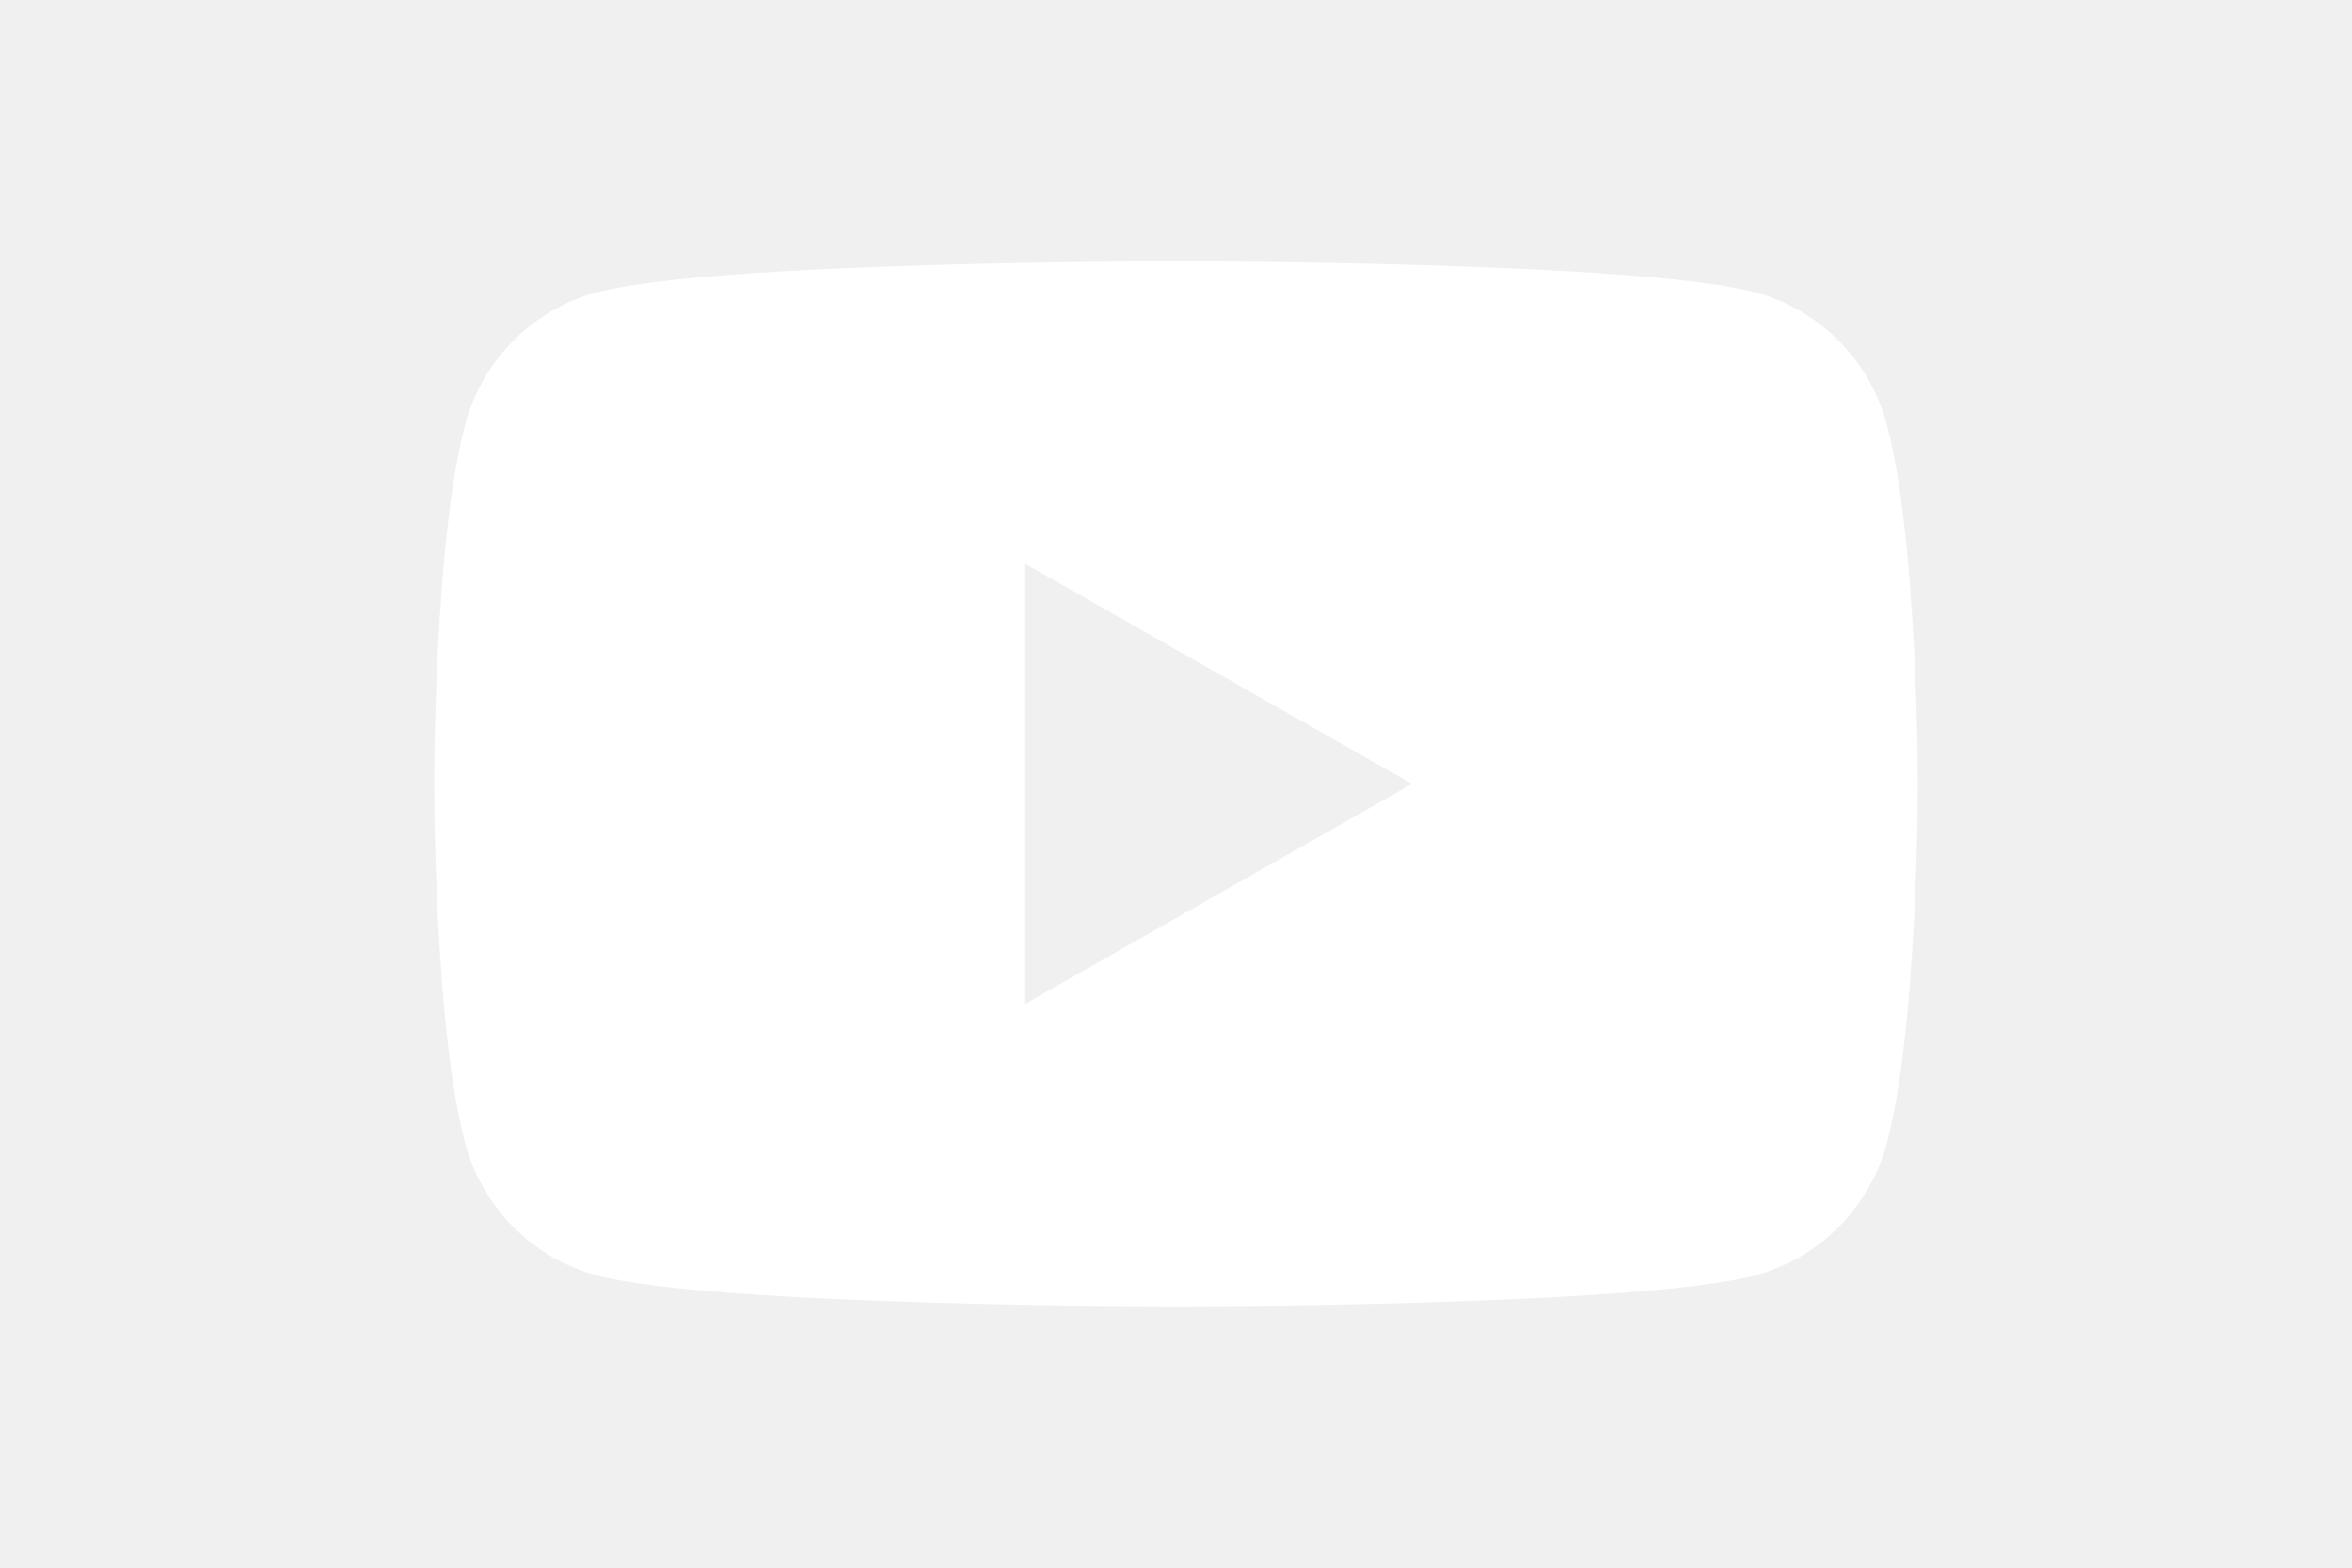
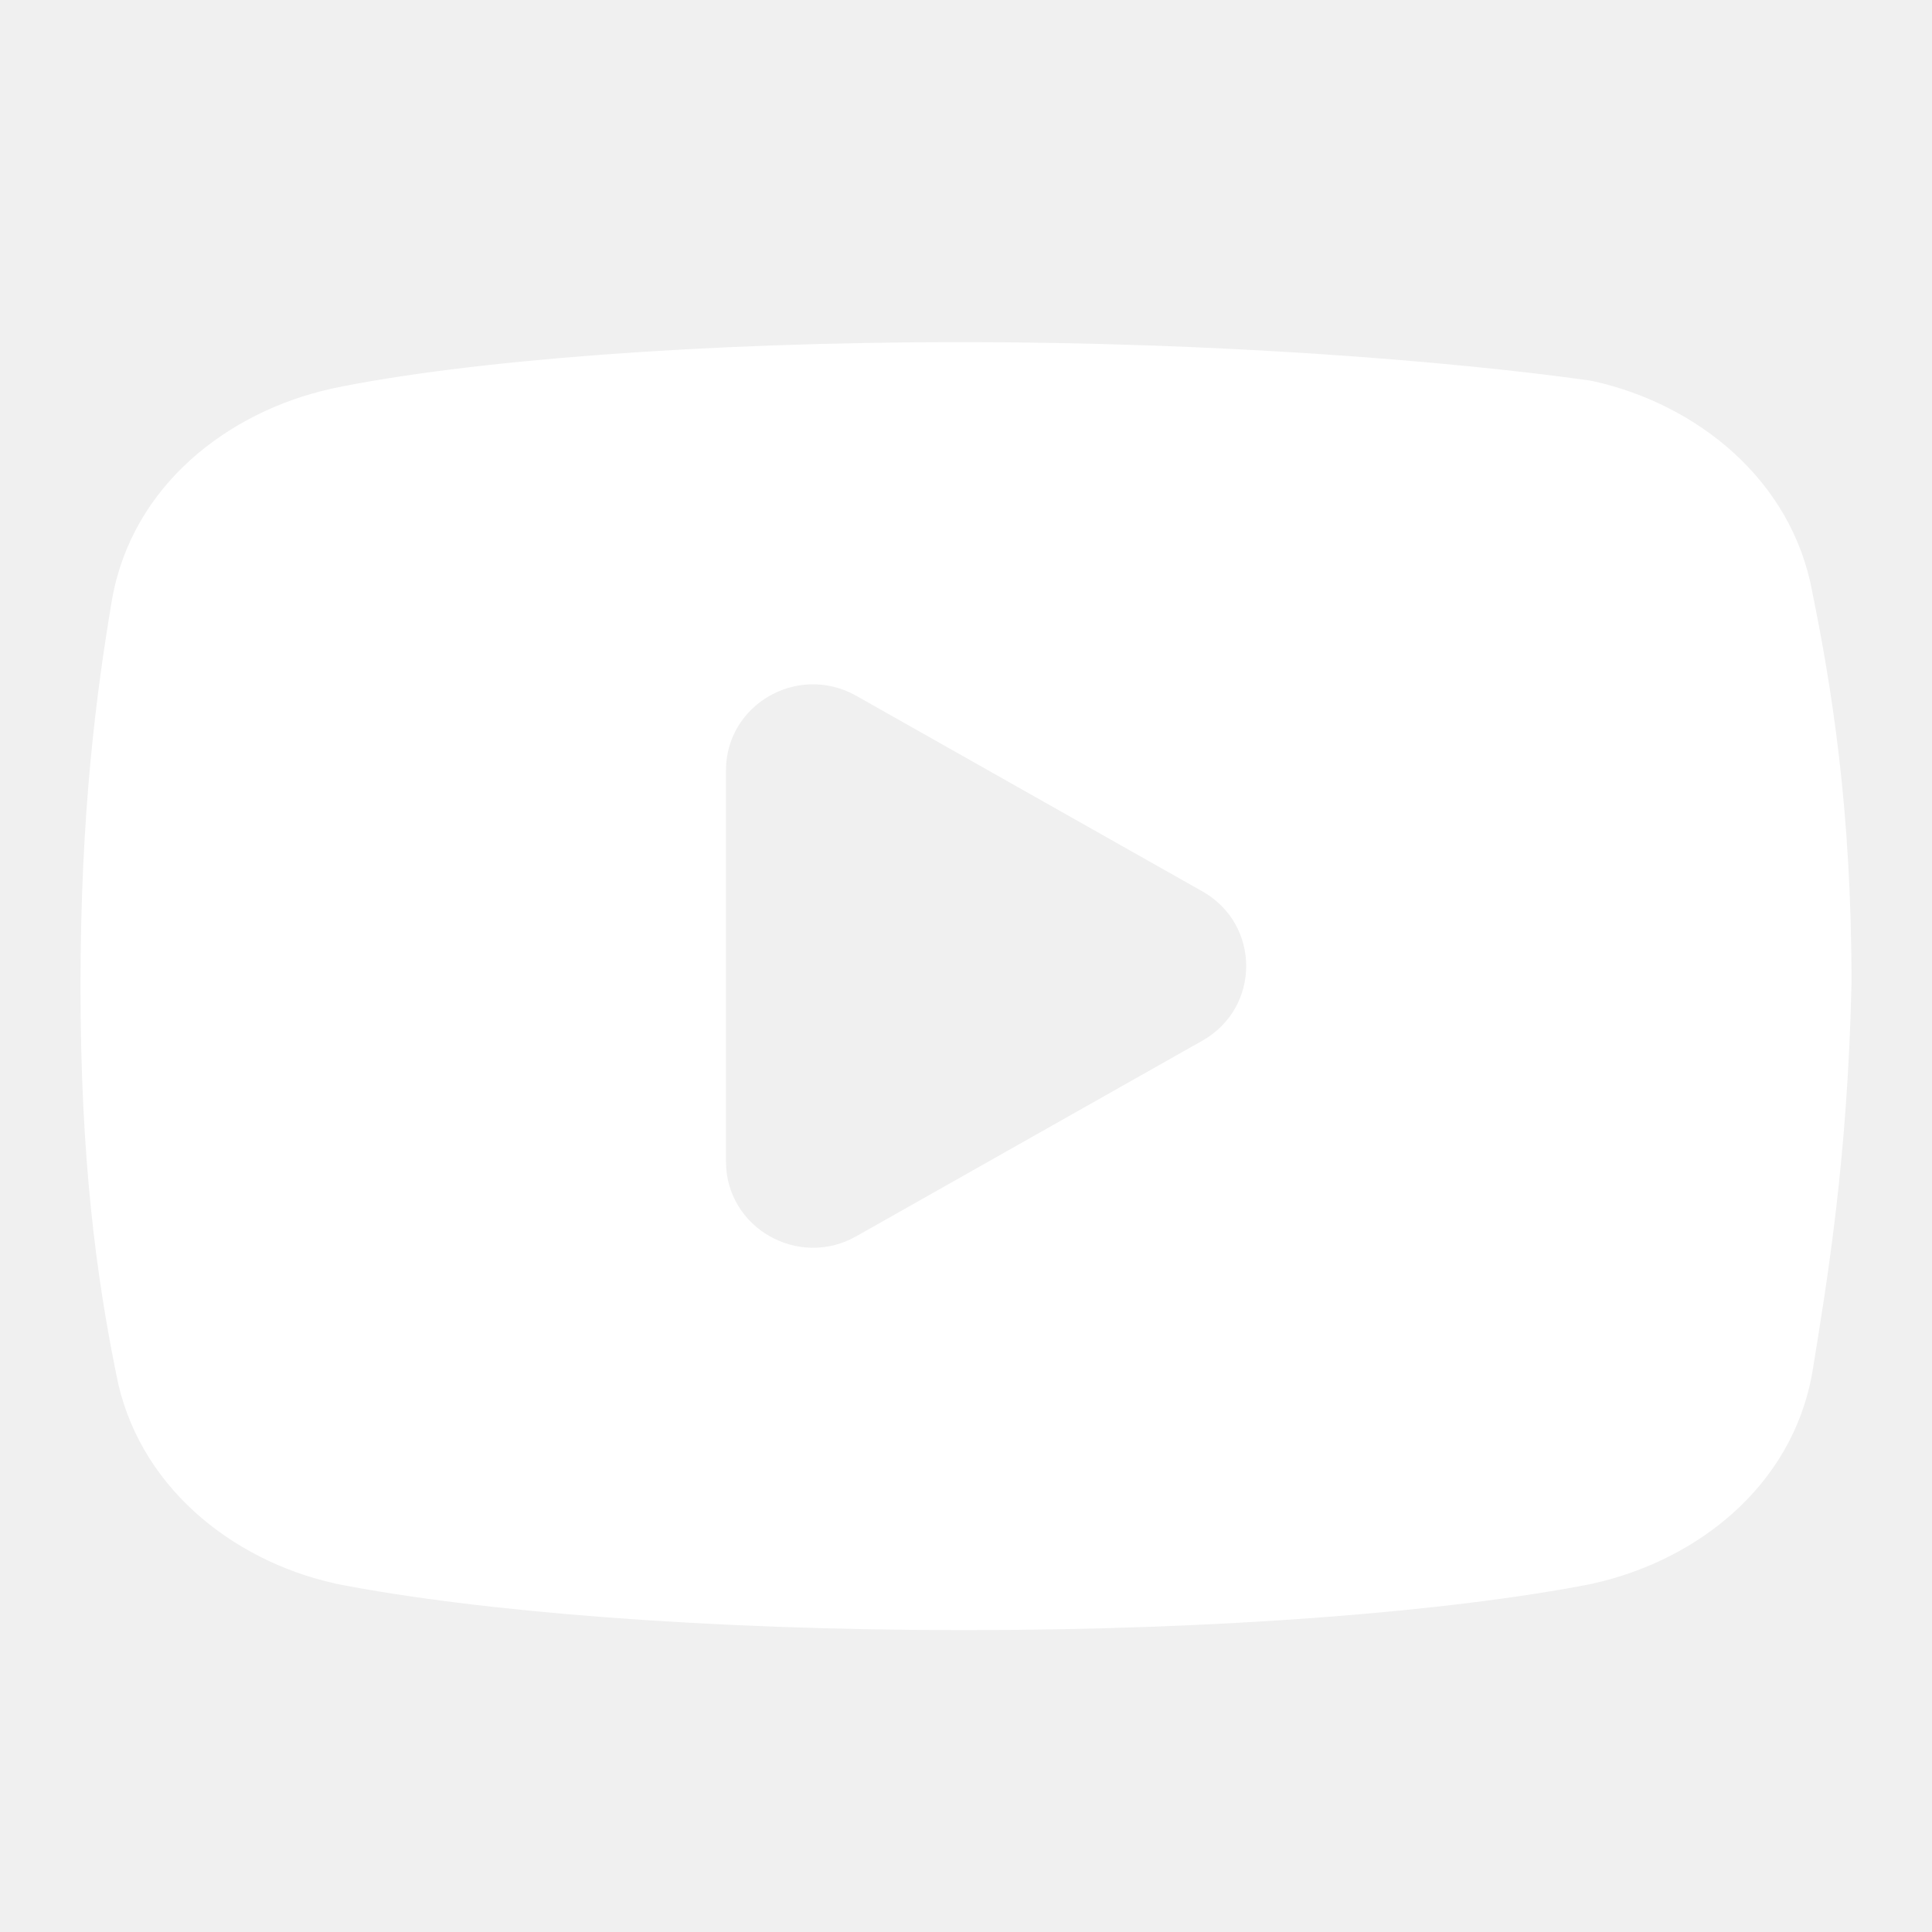
- <svg xmlns="http://www.w3.org/2000/svg" height="800" width="1200" viewBox="-35.2 -41.333 305.067 248">
-   <path d="M93.333 117.559V47.775l61.334 34.893zm136.43-91.742c-2.699-10.162-10.651-18.165-20.747-20.881C190.716 0 117.333 0 117.333 0S43.951 0 25.651 4.936C15.555 7.652 7.603 15.655 4.904 25.817 0 44.236 0 82.667 0 82.667s0 38.429 4.904 56.849c2.699 10.163 10.65 18.165 20.747 20.883 18.3 4.934 91.682 4.934 91.682 4.934s73.383 0 91.683-4.934c10.096-2.718 18.048-10.72 20.747-20.883 4.904-18.42 4.904-56.85 4.904-56.85s0-38.43-4.904-56.849" fill="#fff" />
+ <svg xmlns="http://www.w3.org/2000/svg" fill="#FFFFFF" viewBox="0 0 48 48" width="48px" height="48px">
+   <path d="M 23.857 8.5 C 17.505 8.5 11.602 8.953 8.234 9.656 A 1.5 1.5 0 0 0 8.213 9.662 C 5.675 10.231 3.286 12.048 2.783 14.895 A 1.5 1.5 0 0 0 2.781 14.906 C 2.395 17.2 2 20.191 2 24.5 C 2 28.801 2.396 31.712 2.885 34.127 C 3.4 36.889 5.734 38.762 8.311 39.338 A 1.5 1.5 0 0 0 8.348 39.348 C 11.863 40.04 17.598 40.5 23.951 40.5 C 30.304 40.5 36.043 40.04 39.559 39.348 A 1.5 1.5 0 0 0 39.596 39.338 C 42.133 38.769 44.522 36.952 45.025 34.105 A 1.5 1.5 0 0 0 45.029 34.084 C 45.41 31.743 45.903 28.756 46 24.439 A 1.5 1.5 0 0 0 46 24.406 C 46 20.088 45.506 17.079 45.023 14.695 C 44.512 11.927 42.175 10.049 39.596 9.473 A 1.5 1.5 0 0 0 39.477 9.451 C 36.046 8.969 30.211 8.5 23.857 8.5 z M 20.156 17.002 C 20.527 16.994 20.91 17.082 21.27 17.285 L 29.873 22.146 C 31.324 22.966 31.324 25.035 29.873 25.855 L 21.27 30.717 C 19.831 31.529 18.037 30.5 18.037 28.861 L 18.037 19.139 C 18.037 17.909 19.045 17.025 20.156 17.002 z" />
</svg>
